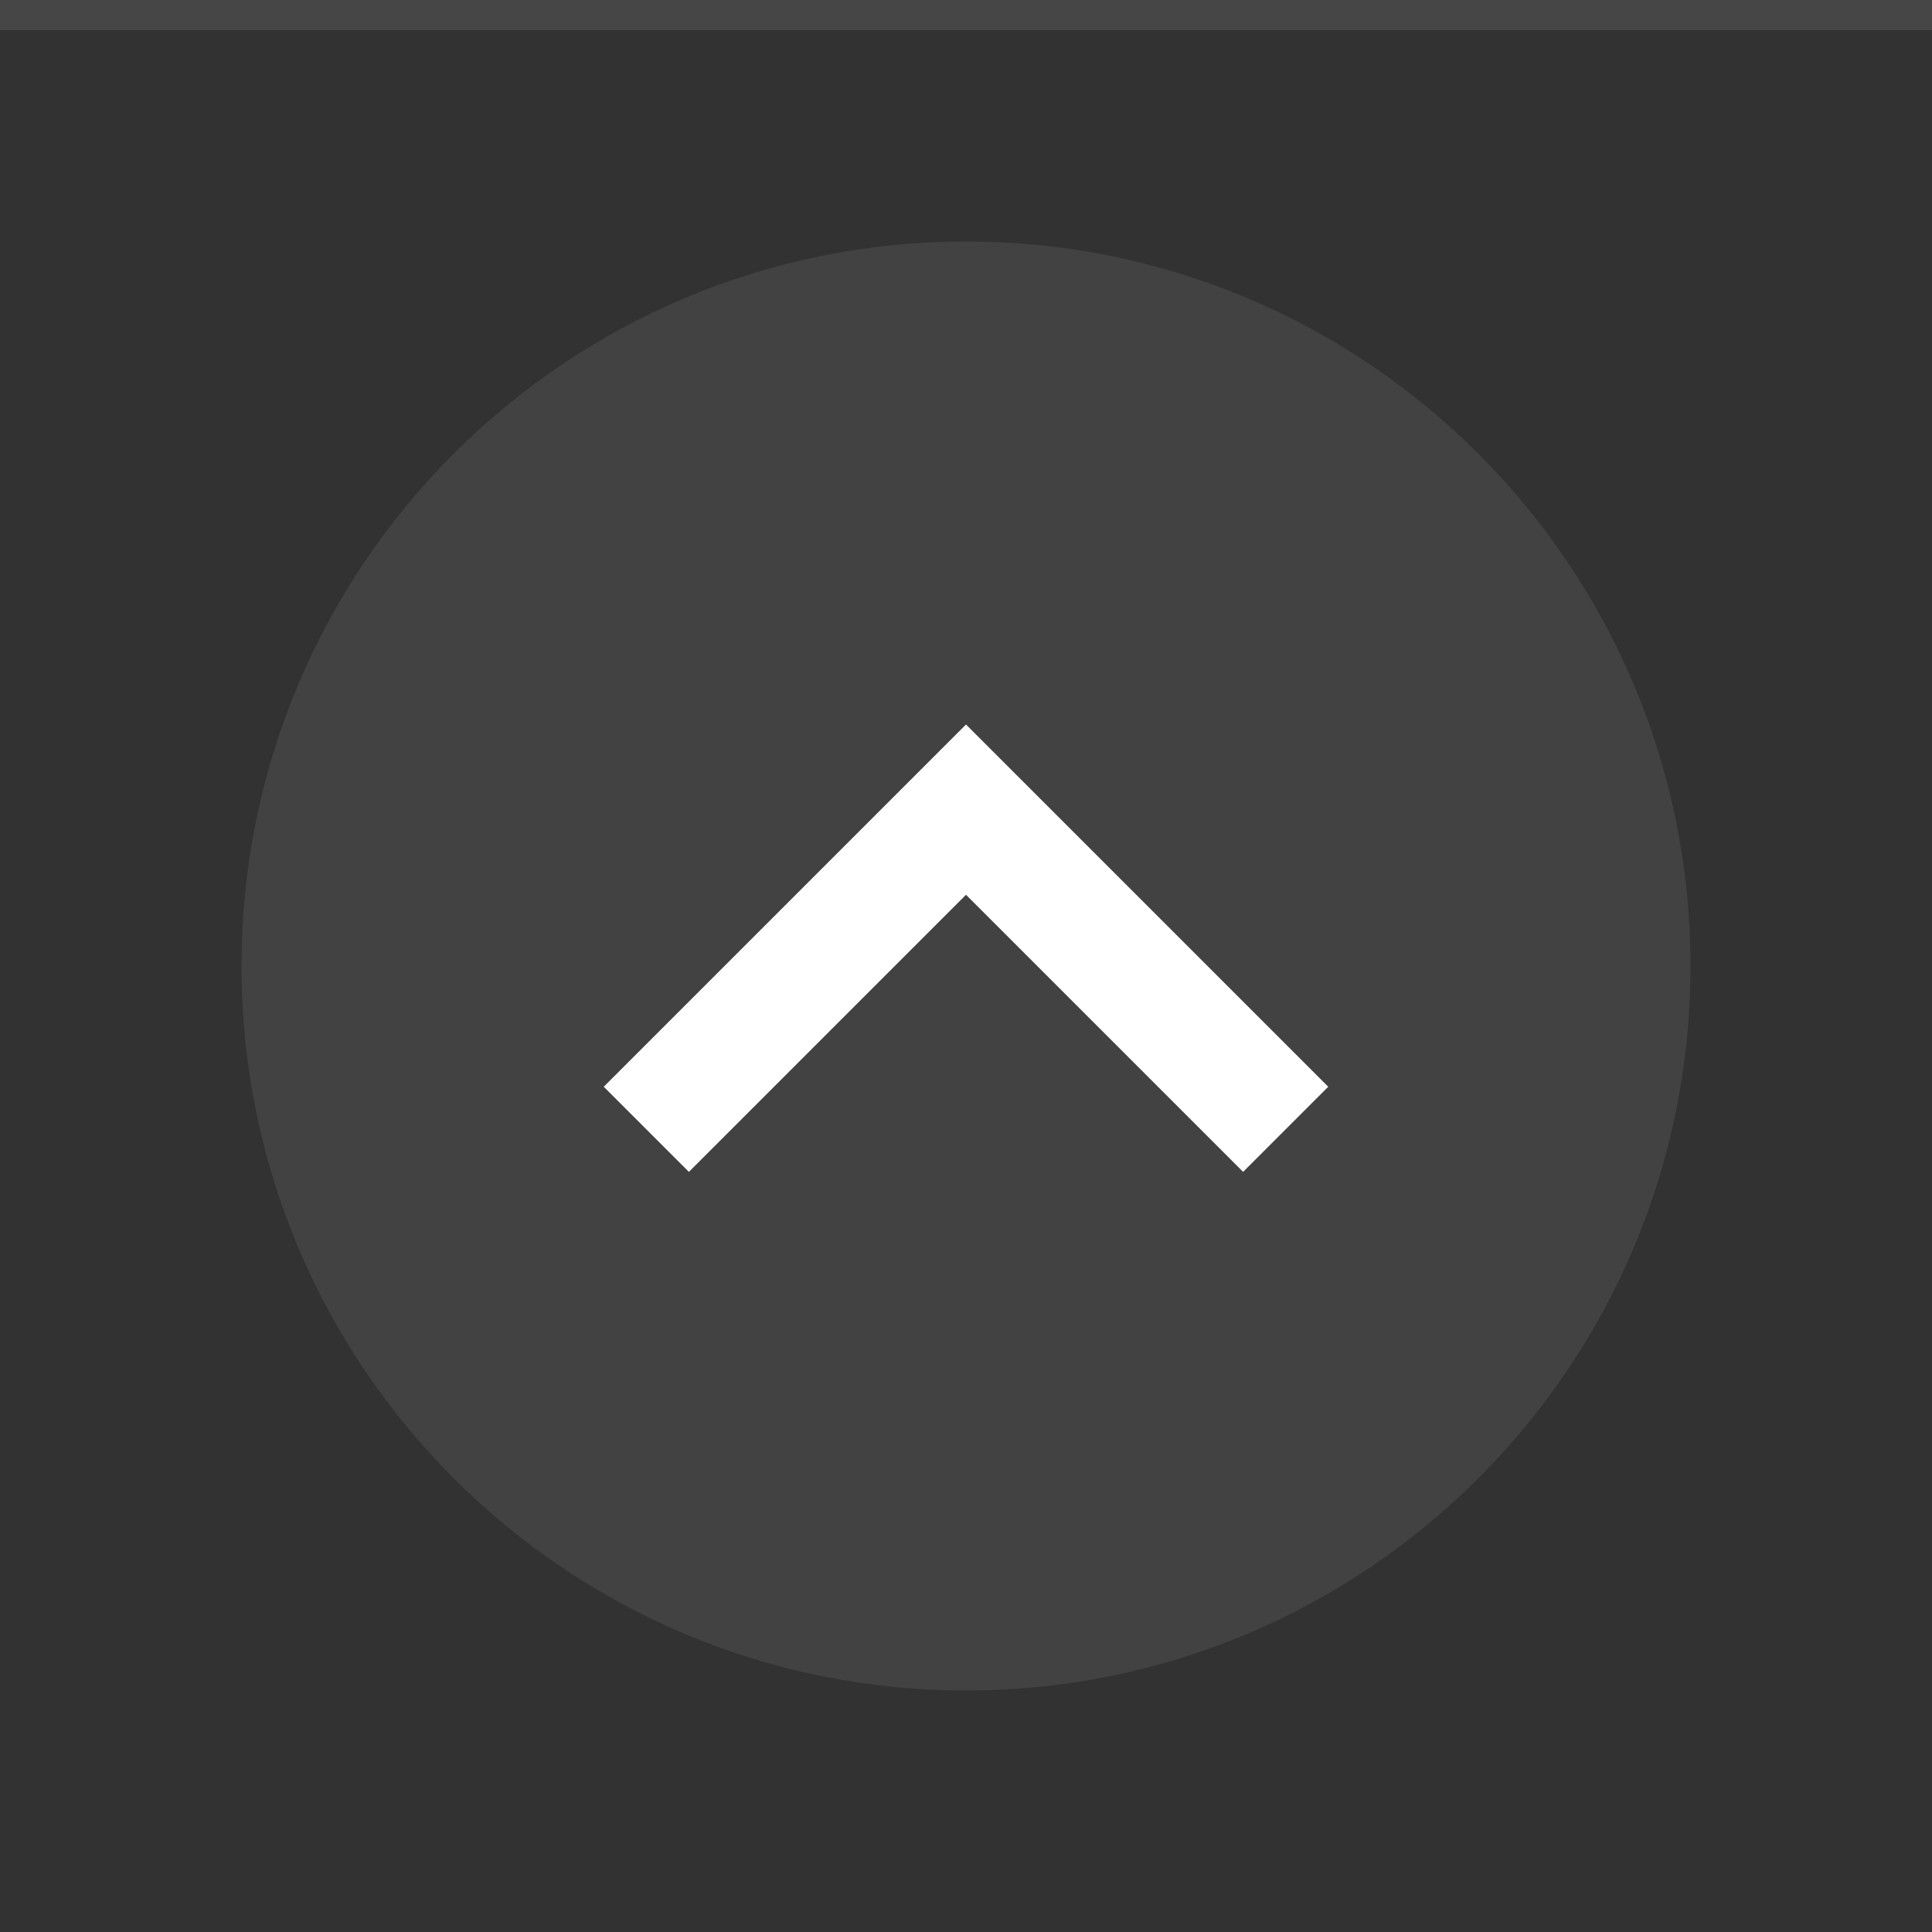
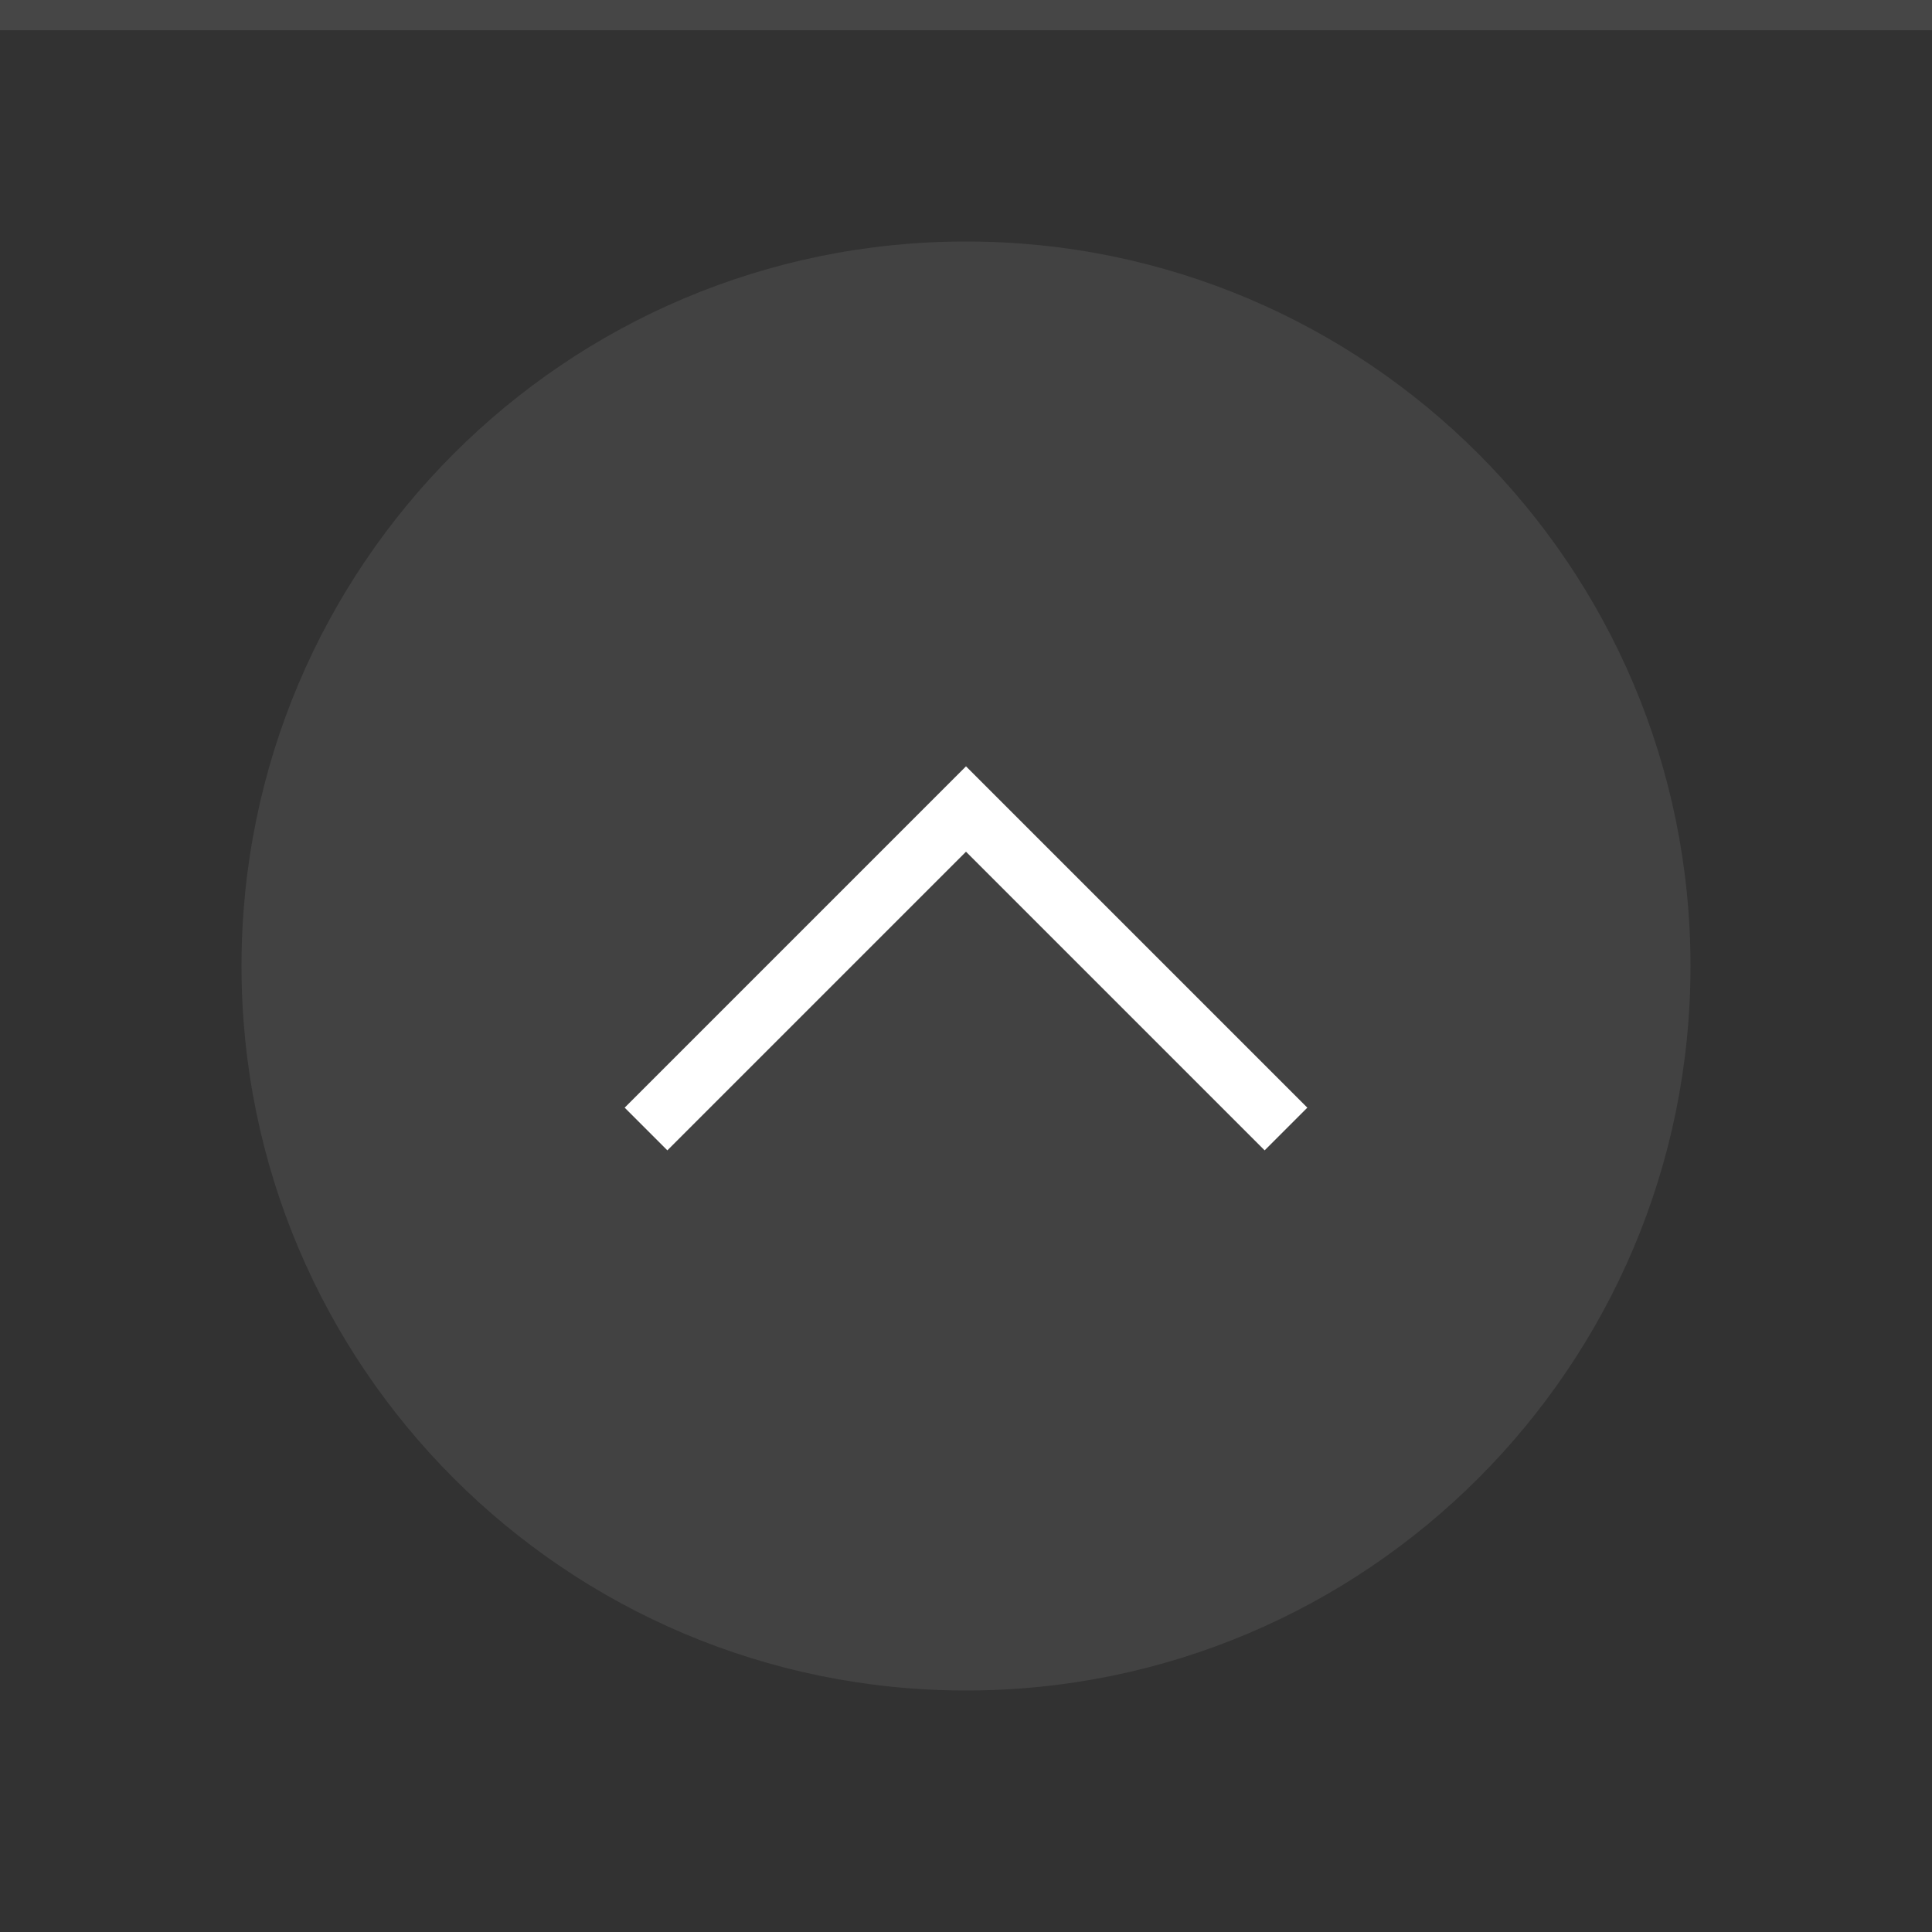
<svg xmlns="http://www.w3.org/2000/svg" width="64" height="64" viewBox="0 0 64 64">
  <rect width="64" height="64" fill="#323232" />
  <rect width="64" height="1" fill="#FFFFFF" fill-opacity="0.1" />
  <g transform="scale(2)" fill="#FFFFFF">
    <circle cx="16" cy="16" r="12" opacity="0.08" />
-     <path d="m10 18 1.41 1.41 4.59-4.59 4.59 4.59 1.41-1.41-6-6z" />
+     <path d="M10.7 18.7 16 13.4l5.3 5.3" fill="none" stroke="#FFFFFF" stroke-width="1" />
  </g>
</svg>
